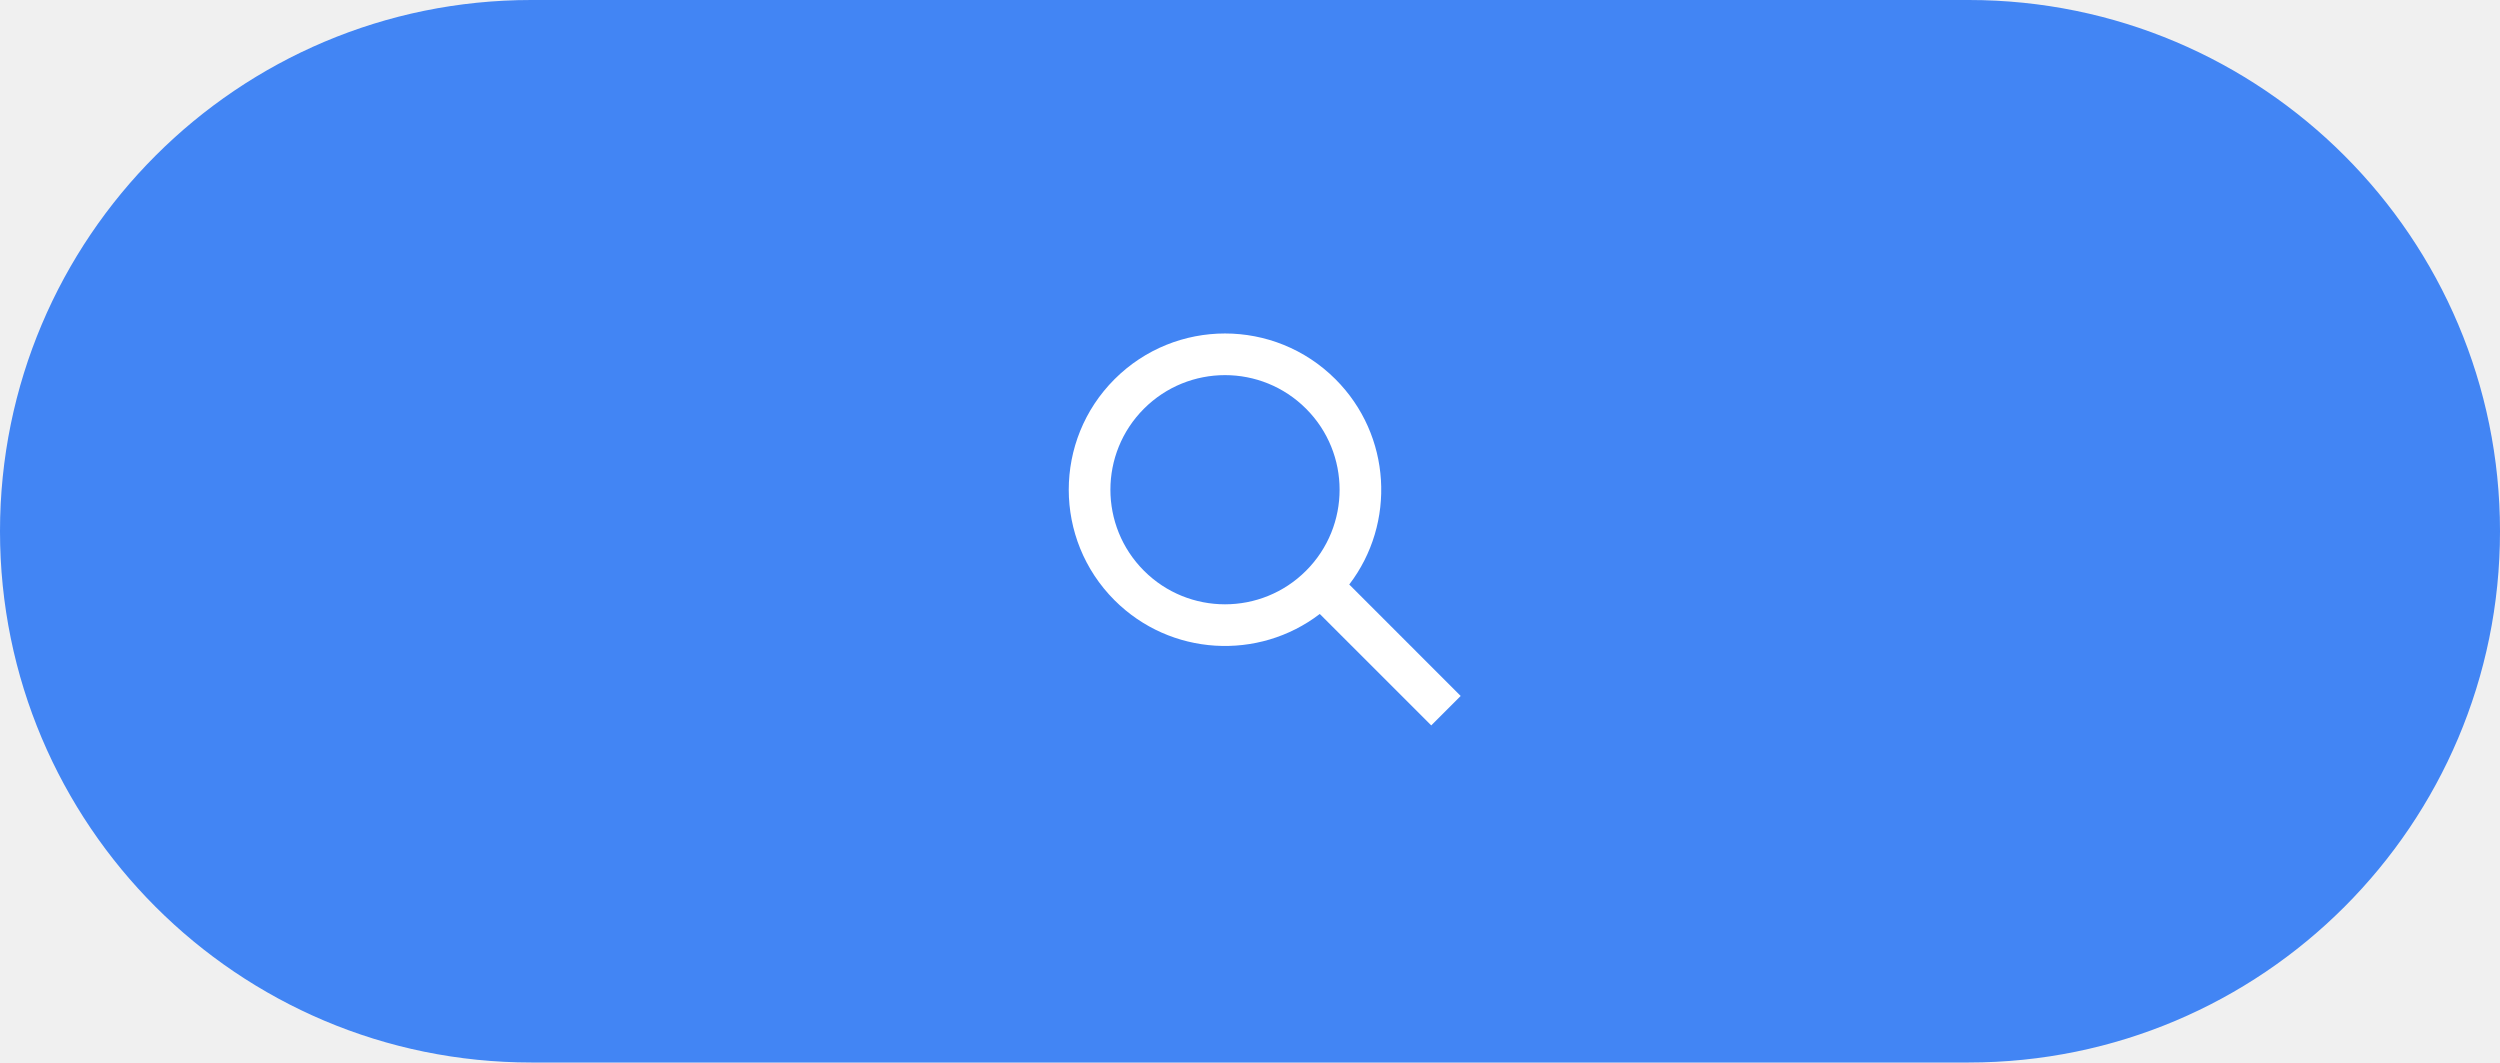
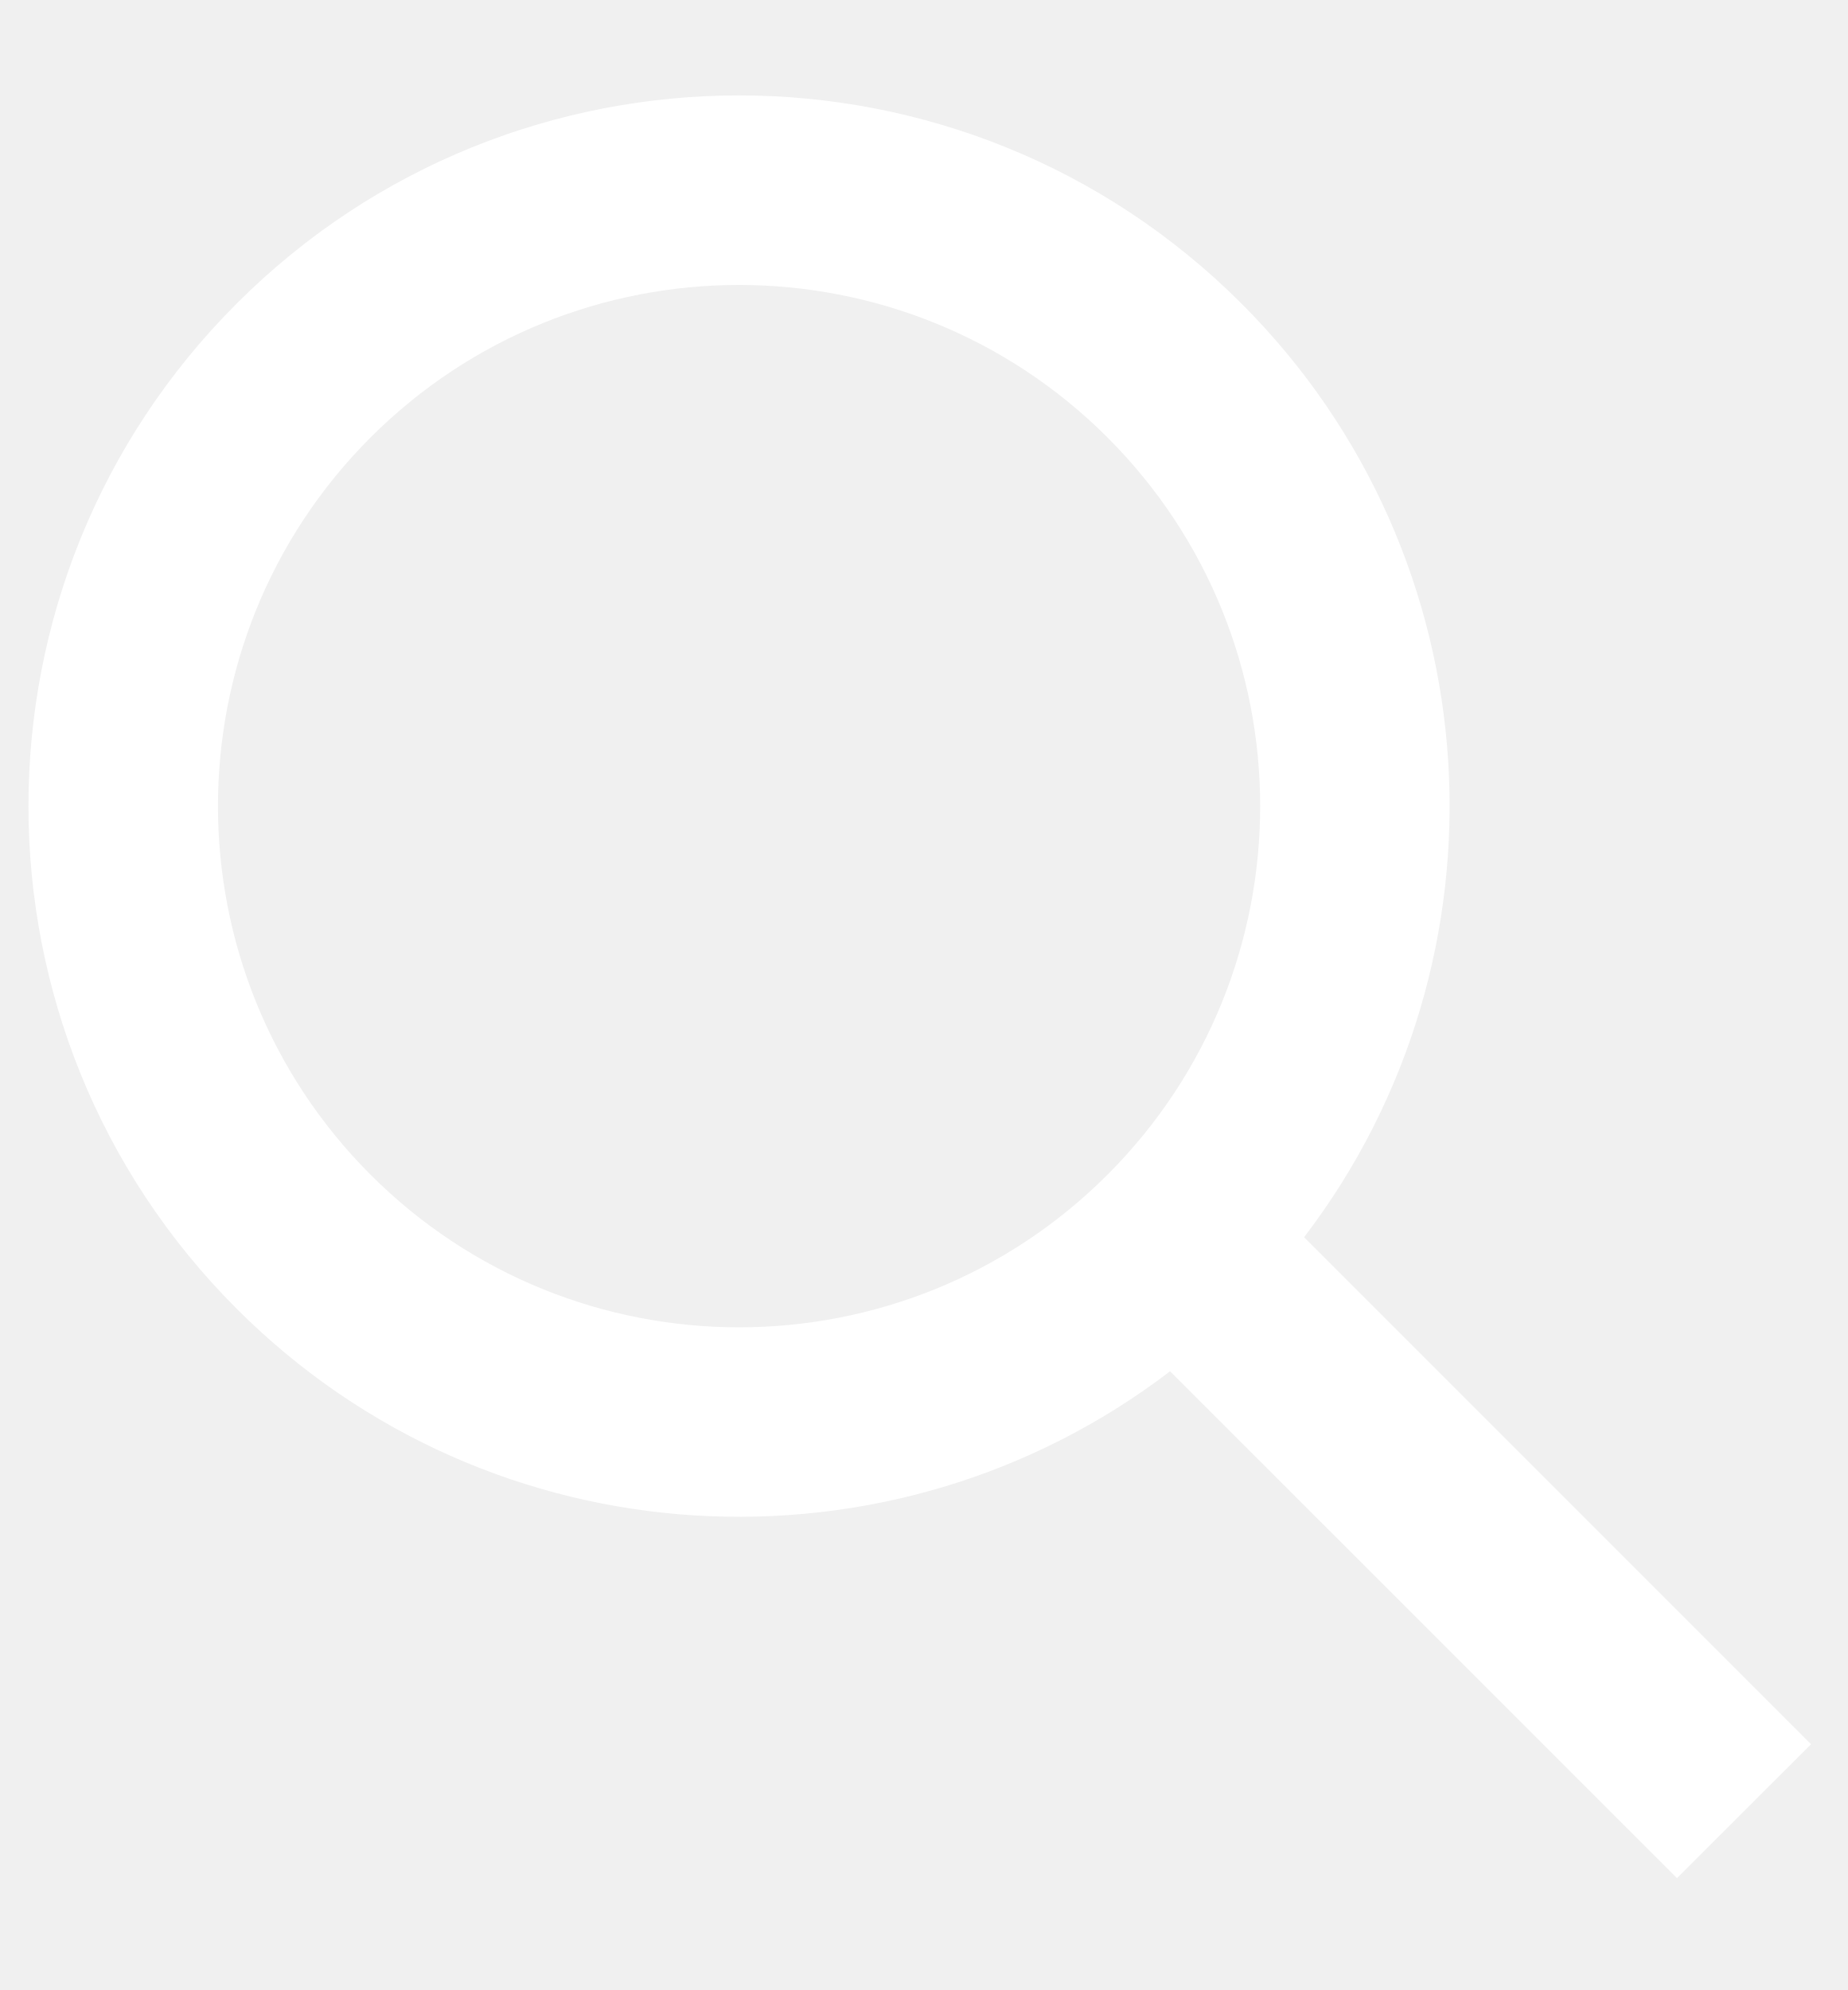
- <svg xmlns="http://www.w3.org/2000/svg" width="80" height="34" viewBox="0 0 80 34" fill="none">
-   <g id="find">
-     <rect id="back__COLOR:main-2" width="80" height="34" rx="17" fill="#4285F4" />
-     <g id="icon__COLOR:invisible">
-       <path id="icon" fill-rule="evenodd" clip-rule="evenodd" d="M41.793 18.264C40.361 19.696 38.039 19.696 36.607 18.264C35.175 16.832 35.175 14.51 36.607 13.078C38.039 11.646 40.361 11.646 41.793 13.078C43.225 14.51 43.225 16.832 41.793 18.264ZM42.233 19.647C40.273 21.146 37.457 20.999 35.664 19.207C33.712 17.254 33.712 14.088 35.664 12.136C37.617 10.183 40.783 10.183 42.736 12.136C44.528 13.928 44.675 16.744 43.176 18.704L46.742 22.271L45.8 23.213L42.233 19.647Z" fill="white" />
-     </g>
-   </g>
+ <svg xmlns="http://www.w3.org/2000/svg" width="13" height="14" viewBox="0 0 13 14" fill="none">
+   <path fill-rule="evenodd" clip-rule="evenodd" d="M7.793 8.264C6.361 9.696 4.039 9.696 2.607 8.264C1.176 6.832 1.176 4.51 2.607 3.078C4.039 1.647 6.361 1.647 7.793 3.078C9.225 4.51 9.225 6.832 7.793 8.264ZM8.233 9.647C6.273 11.146 3.457 10.999 1.665 9.207C-0.288 7.254 -0.288 4.088 1.665 2.136C3.617 0.183 6.783 0.183 8.736 2.136C10.528 3.928 10.675 6.744 9.176 8.704L12.743 12.271L11.8 13.213L8.233 9.647Z" fill="white" />
</svg>
